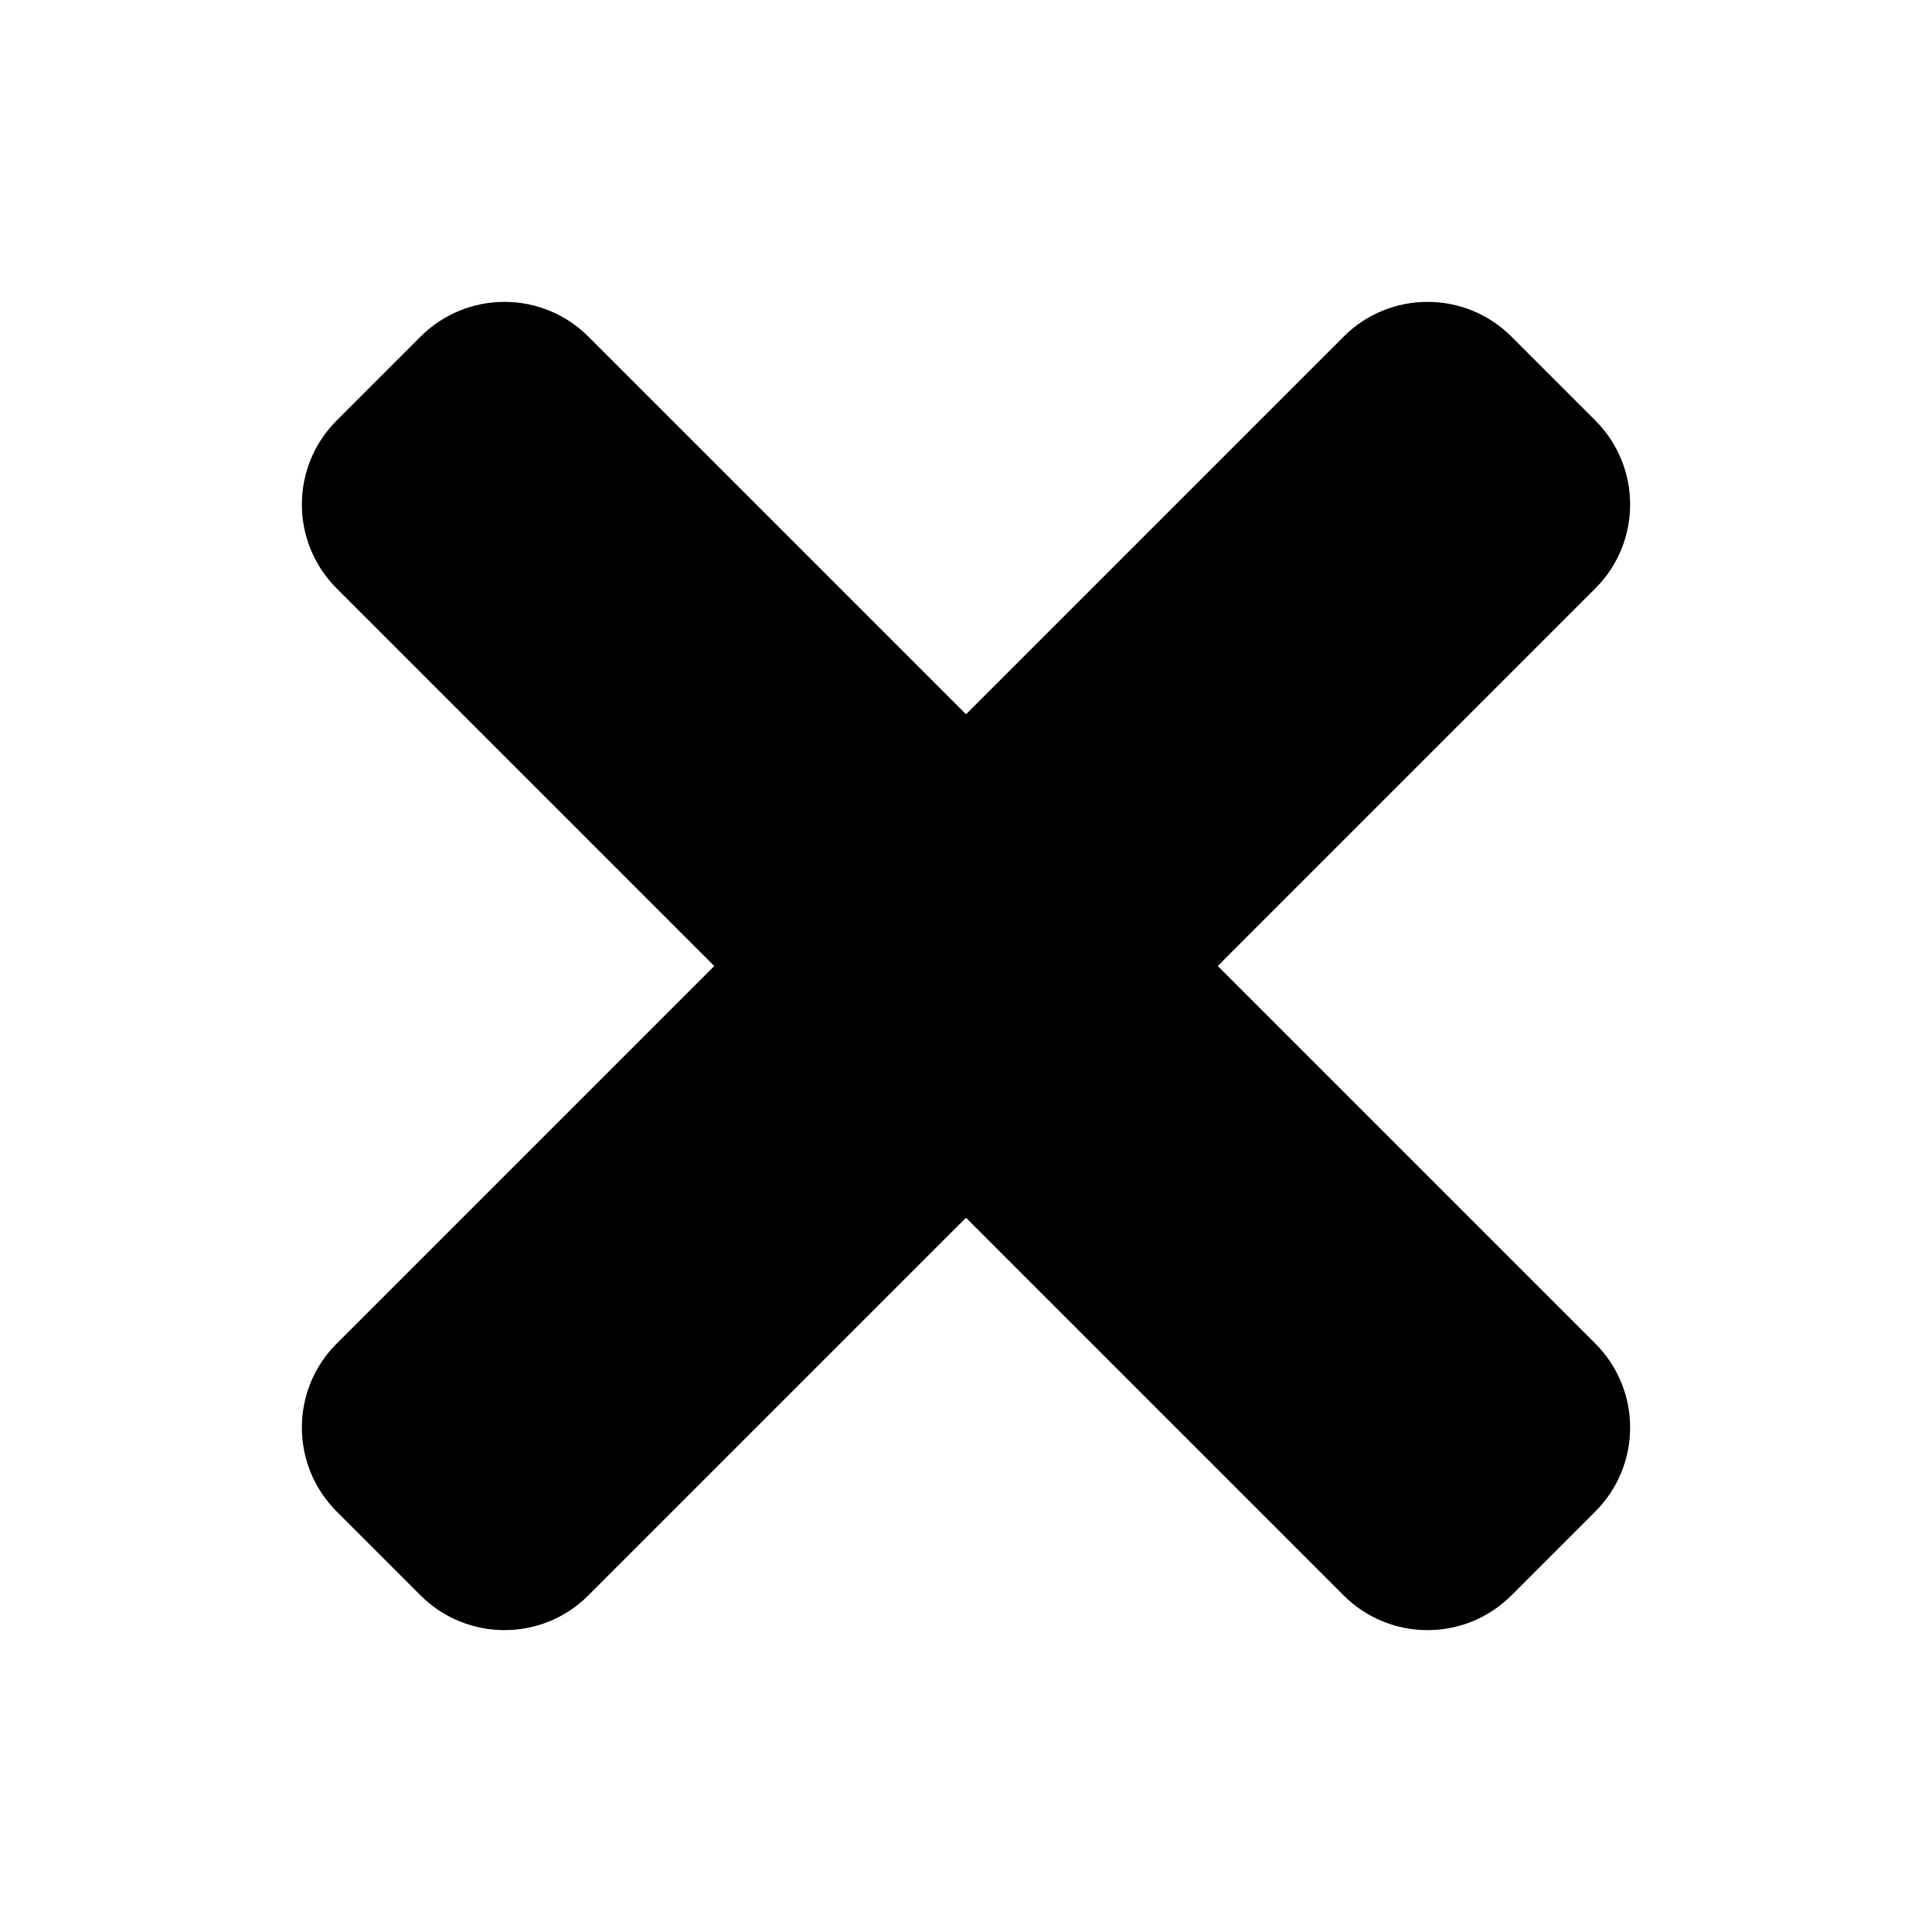
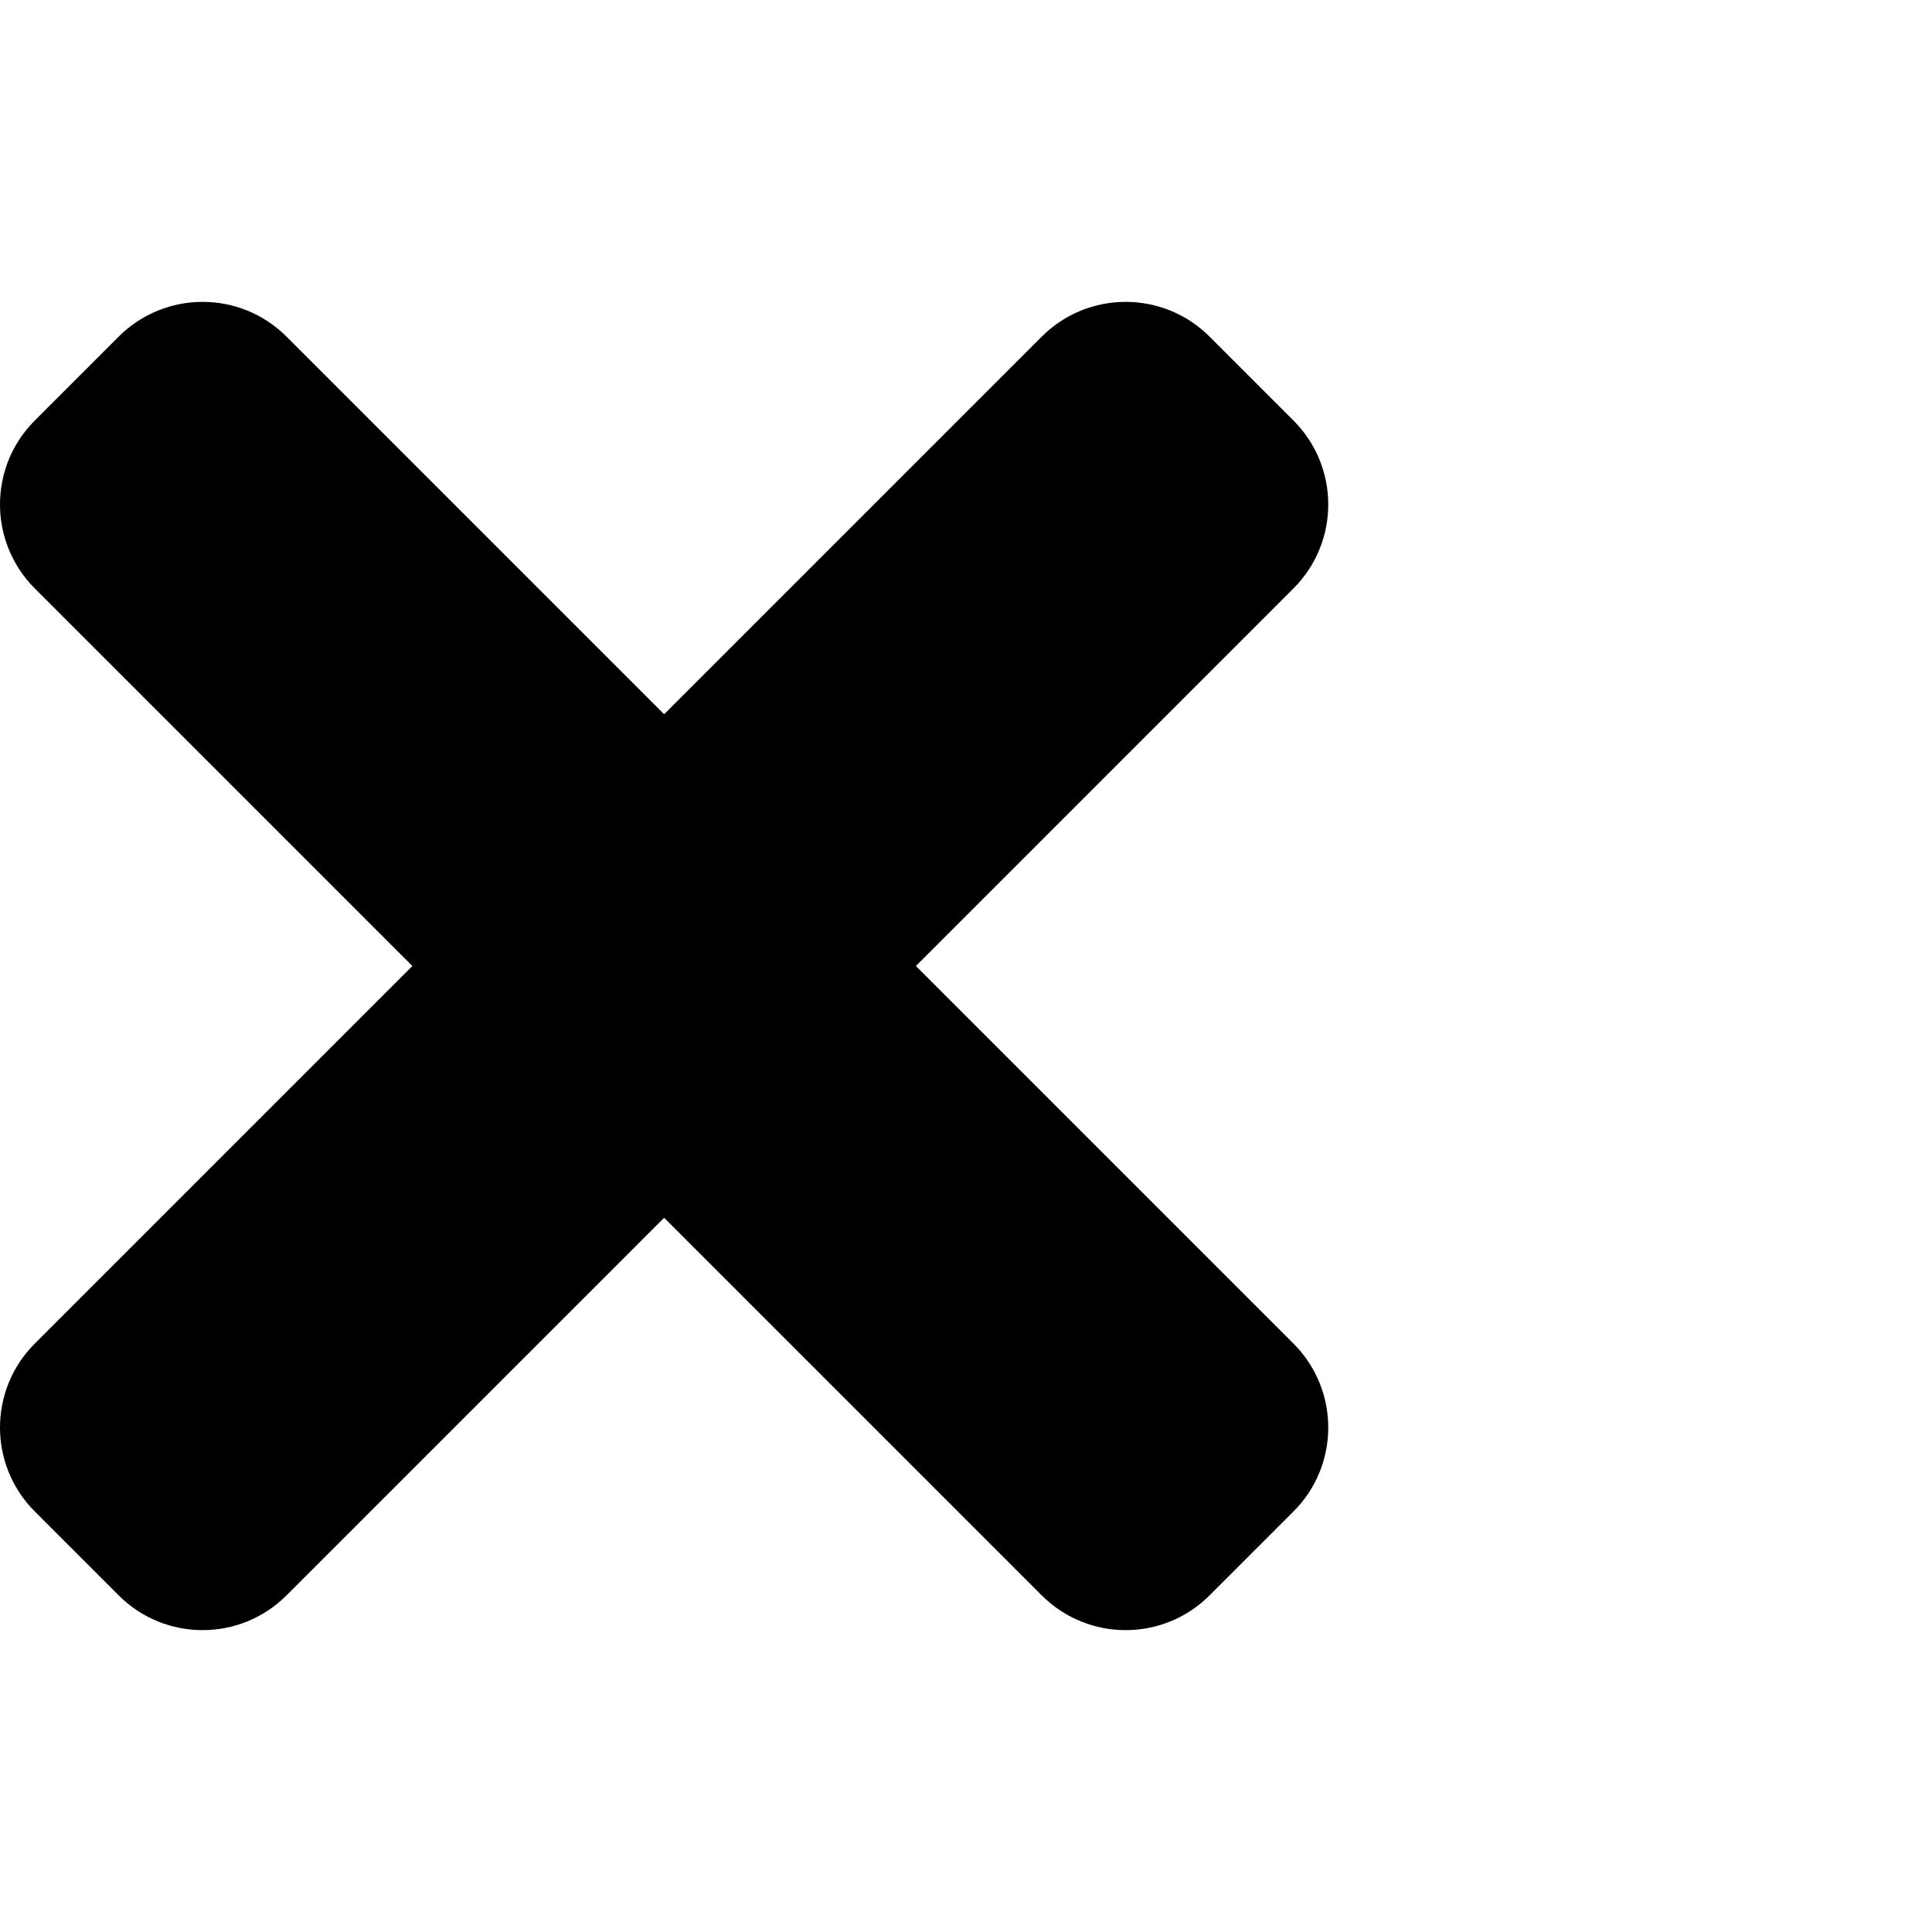
- <svg xmlns="http://www.w3.org/2000/svg" aria-hidden="true" focusable="false" data-prefix="fas" data-icon="times" class="svg-inline--fa fa-times fa-w-11" role="img" viewBox="0 0 352 512" width="20px" height="20px">
+ <svg xmlns="http://www.w3.org/2000/svg" aria-hidden="true" focusable="false" data-prefix="fas" data-icon="times" class="svg-inline--fa fa-times fa-w-11" role="img" viewBox="0 0 512 512">
  <path fill="currentColor" d="M242.72 256l100.07-100.07c12.28-12.28 12.28-32.19 0-44.48l-22.24-22.24c-12.28-12.28-32.19-12.28-44.48 0L176 189.28 75.93 89.21c-12.28-12.28-32.19-12.28-44.48 0L9.21 111.45c-12.28 12.28-12.28 32.19 0 44.48L109.28 256 9.21 356.07c-12.28 12.28-12.28 32.19 0 44.48l22.24 22.24c12.28 12.28 32.2 12.28 44.48 0L176 322.72l100.07 100.07c12.28 12.28 32.2 12.28 44.48 0l22.24-22.24c12.28-12.28 12.28-32.19 0-44.48L242.72 256z" />
</svg>
